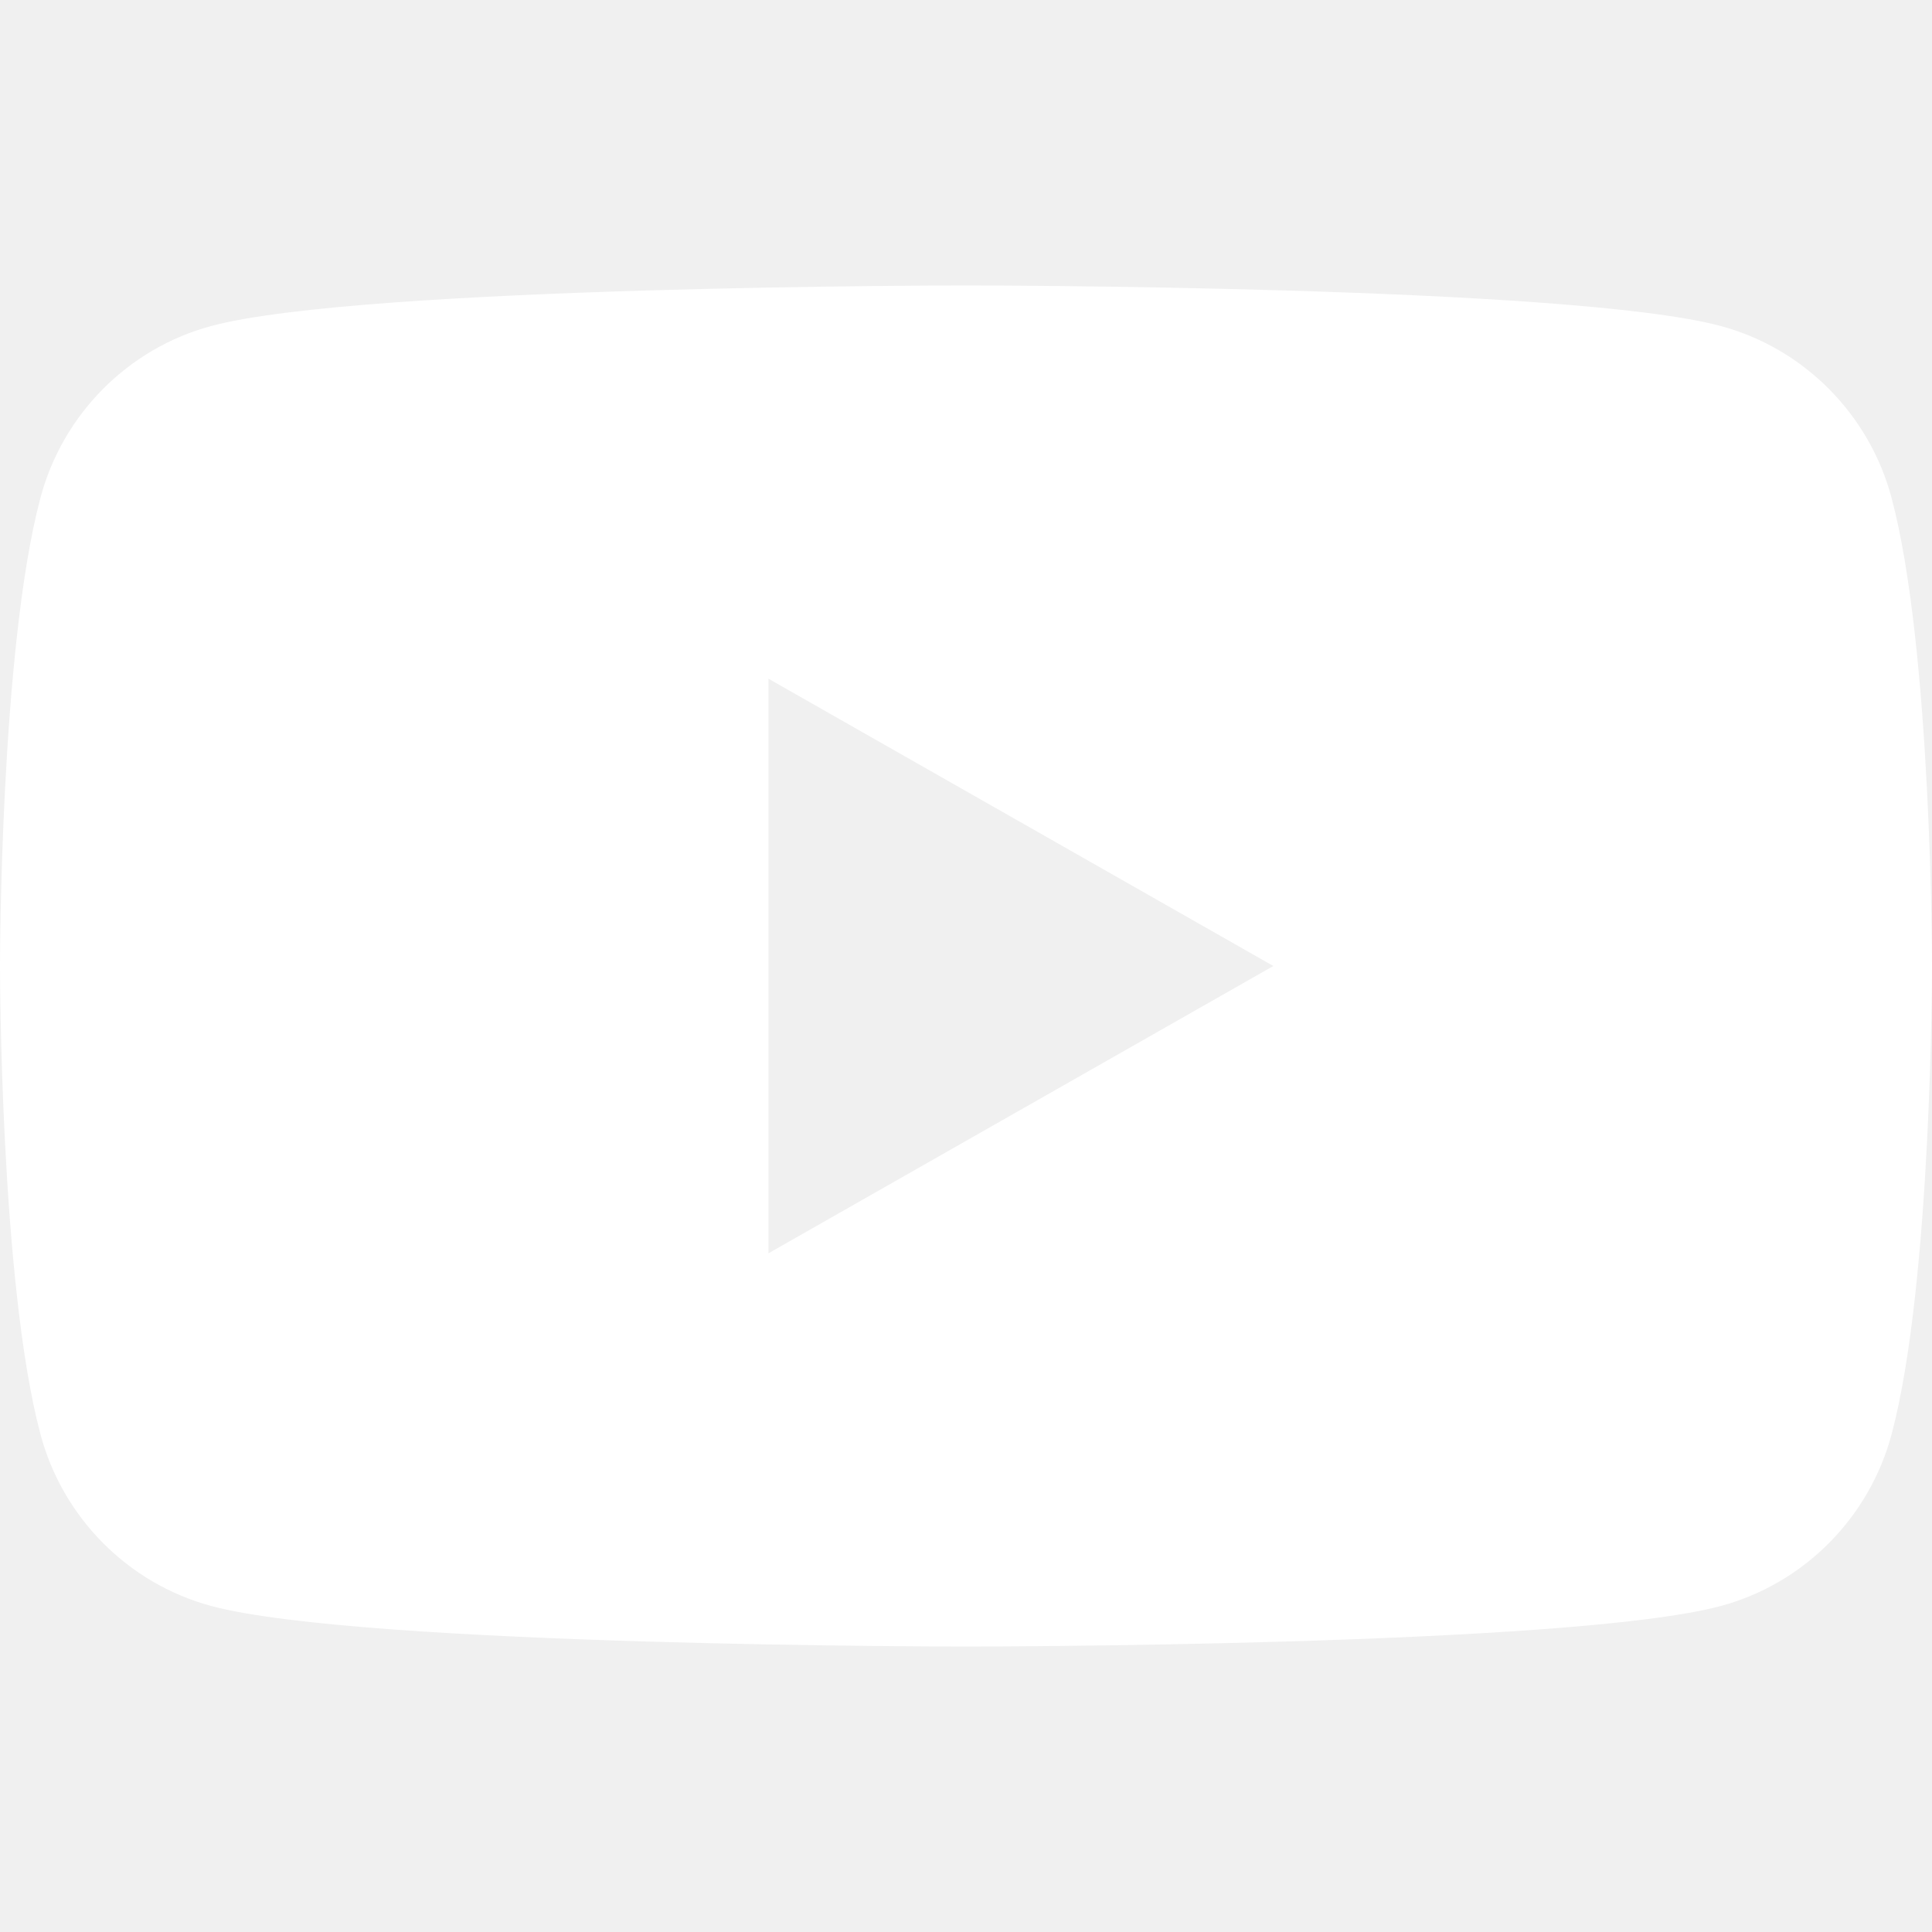
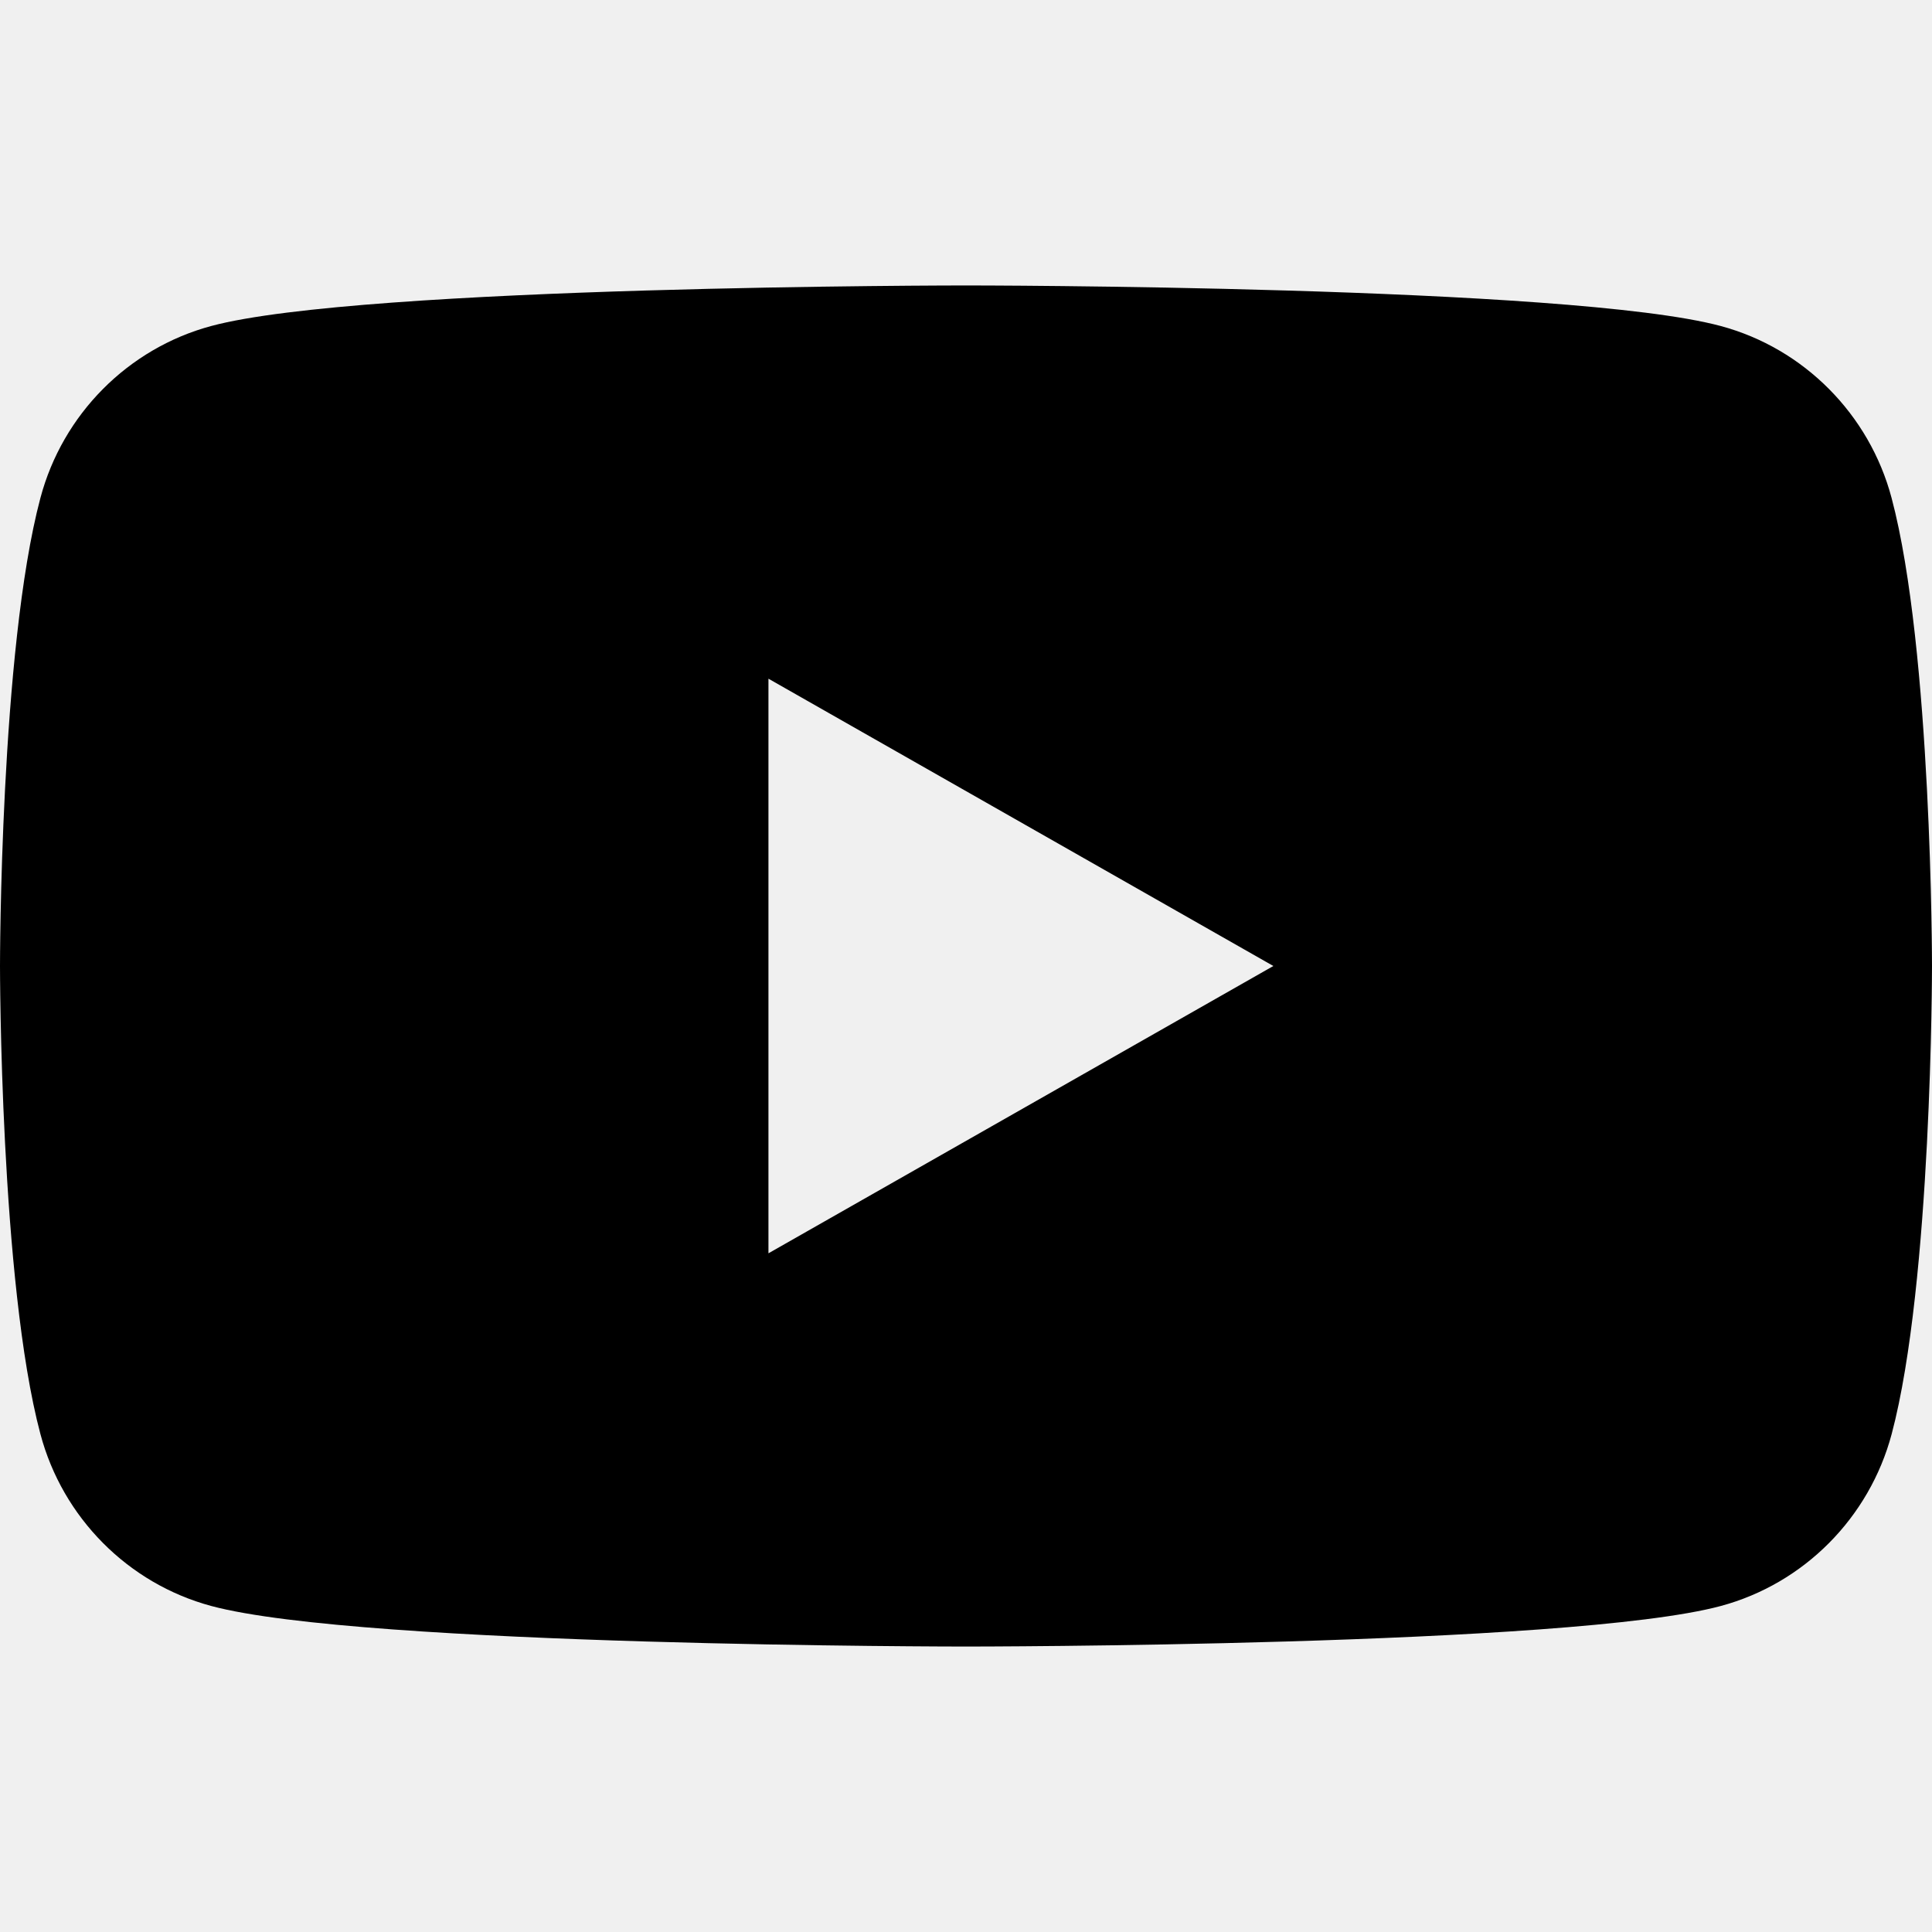
- <svg xmlns="http://www.w3.org/2000/svg" version="1.1" id="Capa_1" x="0px" y="0px" viewBox="0 0 24 24" style="enable-background:new 0 0 24 24;" xml:space="preserve" width="512" height="512">
+ <svg xmlns="http://www.w3.org/2000/svg" version="1.1" id="Capa_1" x="0px" y="0px" viewBox="0 0 24 24" style="enable-background:new 0 0 24 24;" xml:space="preserve" width="22" height="22">
  <g id="XMLID_184_">
-     <path fill="#fff" d="M23.498,6.186c-0.276-1.039-1.089-1.858-2.122-2.136C19.505,3.546,12,3.546,12,3.546s-7.505,0-9.377,0.504   C1.591,4.328,0.778,5.146,0.502,6.186C0,8.07,0,12,0,12s0,3.93,0.502,5.814c0.276,1.039,1.089,1.858,2.122,2.136   C4.495,20.454,12,20.454,12,20.454s7.505,0,9.377-0.504c1.032-0.278,1.845-1.096,2.122-2.136C24,15.93,24,12,24,12   S24,8.07,23.498,6.186z M9.546,15.569V8.431L15.818,12L9.546,15.569z" />
+     <path fill="currentColor" d="M23.498,6.186c-0.276-1.039-1.089-1.858-2.122-2.136C19.505,3.546,12,3.546,12,3.546s-7.505,0-9.377,0.504   C1.591,4.328,0.778,5.146,0.502,6.186C0,8.07,0,12,0,12s0,3.93,0.502,5.814c0.276,1.039,1.089,1.858,2.122,2.136   C4.495,20.454,12,20.454,12,20.454s7.505,0,9.377-0.504c1.032-0.278,1.845-1.096,2.122-2.136C24,15.93,24,12,24,12   S24,8.07,23.498,6.186z M9.546,15.569V8.431L15.818,12L9.546,15.569z" />
  </g>
</svg>
